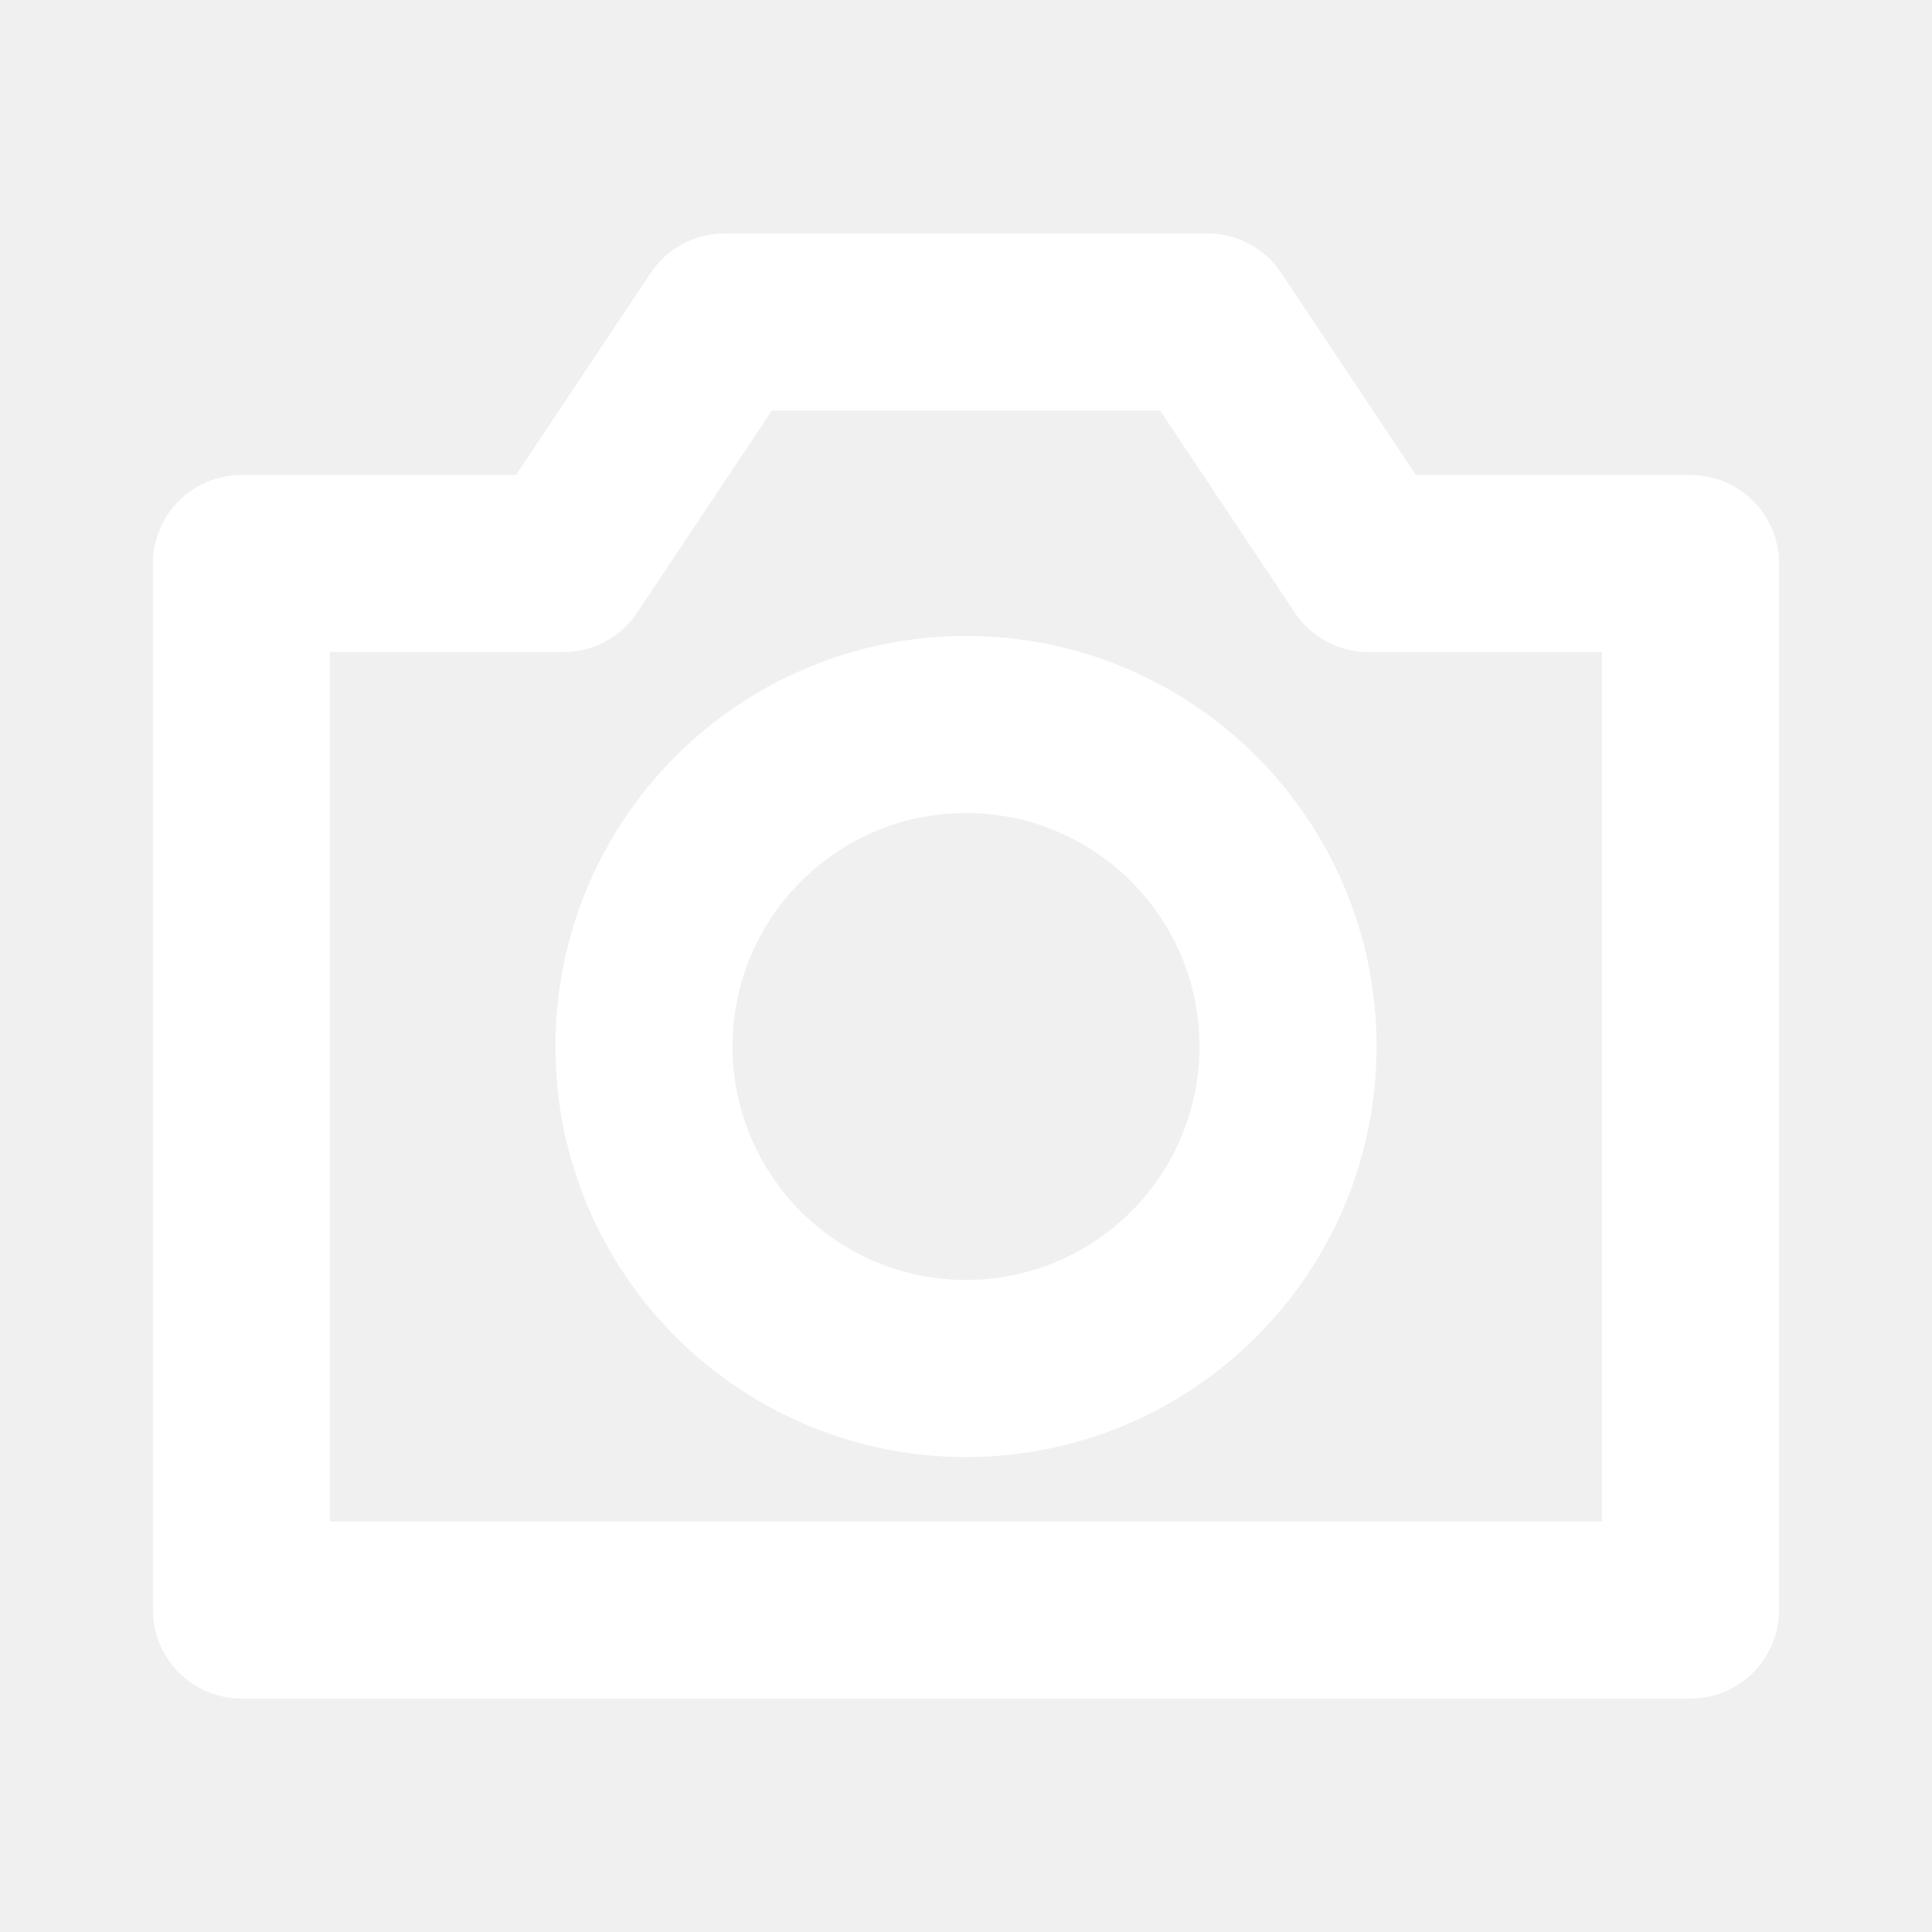
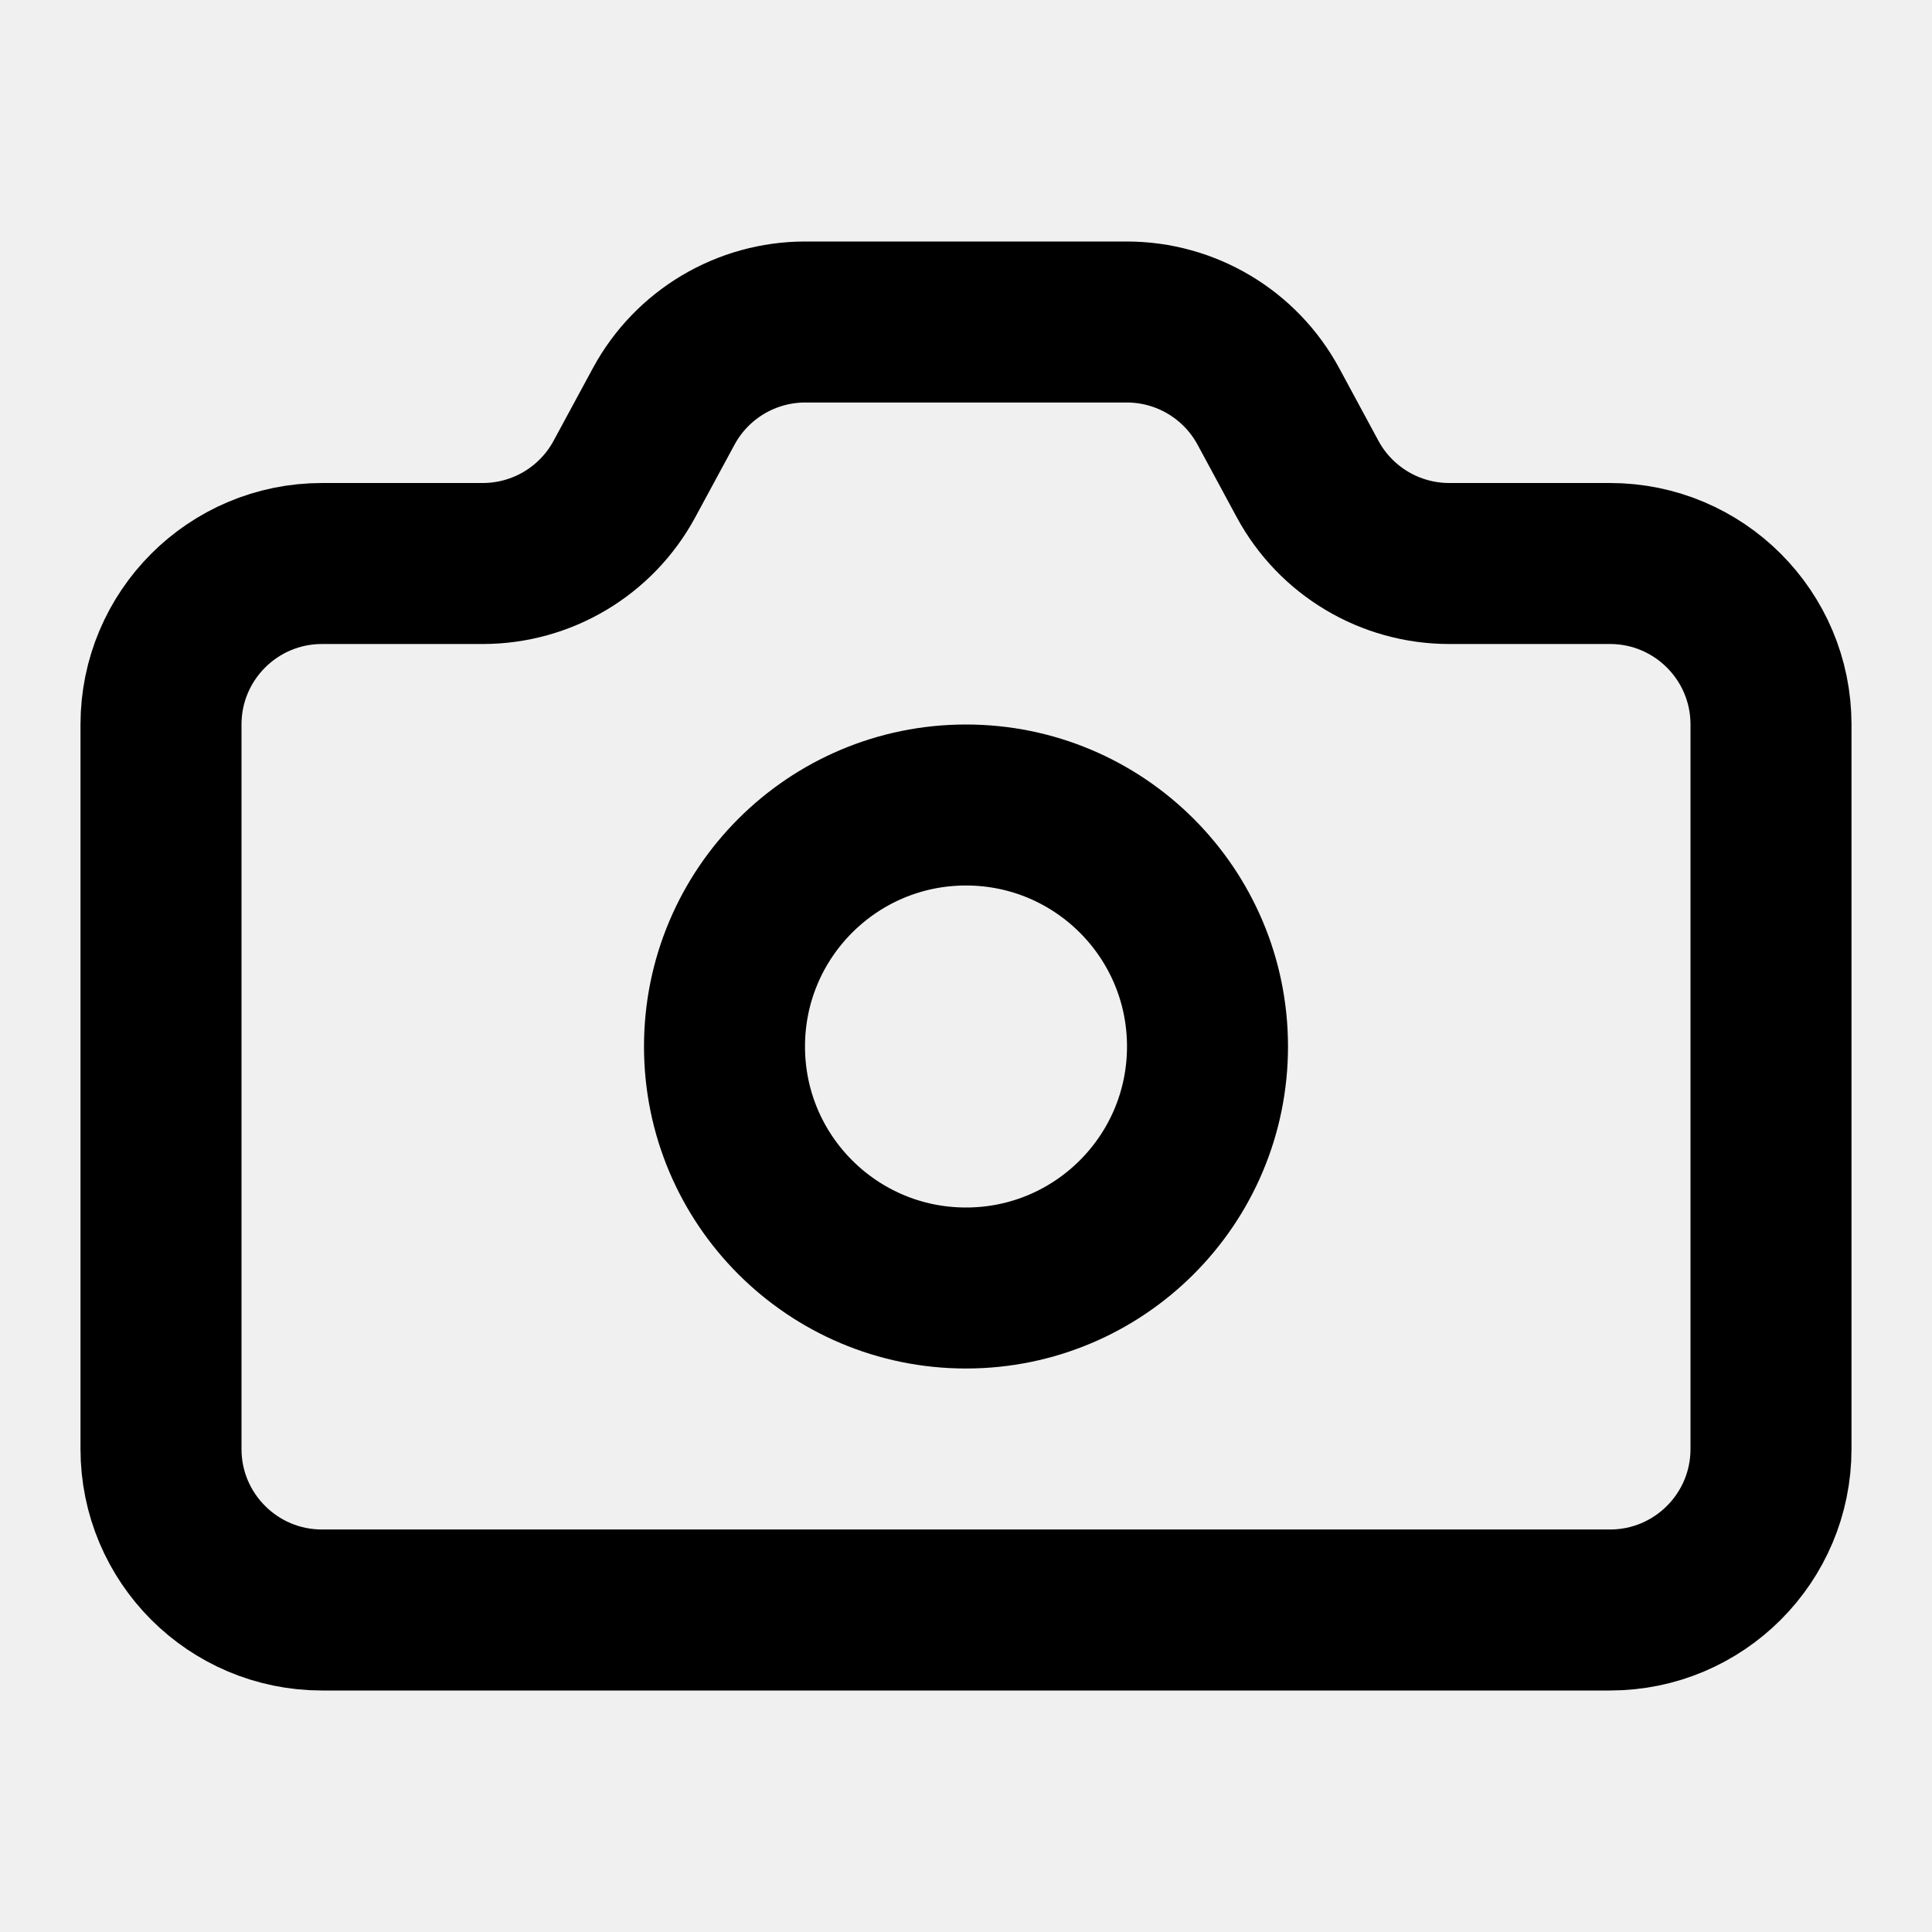
- <svg xmlns="http://www.w3.org/2000/svg" width="24" height="24" viewBox="0 0 24 24">
-   <g stroke="#ffffff" fill="none" stroke-width="2.2" stroke-linecap="round" stroke-linejoin="round">
-     <path d="M3 7h4l2-3h6l2 3h4v13H3Z" />
-     <circle cx="12" cy="13" r="4" />
-   </g>
+ <svg xmlns="http://www.w3.org/2000/svg" width="24" height="24" viewBox="0 0 24 24" fill="none" stroke="currentColor" stroke-width="2" stroke-linecap="round" stroke-linejoin="round">
+   <path d="M13.997 4a2 2 0 0 1 1.76 1.05l.486.9A2 2 0 0 0 18.003 7H20a2 2 0 0 1 2 2v9a2 2 0 0 1-2 2H4a2 2 0 0 1-2-2V9a2 2 0 0 1 2-2h1.997a2 2 0 0 0 1.759-1.048l.489-.904A2 2 0 0 1 10.004 4z" />
+   <circle cx="12" cy="13" r="3" />
</svg>
